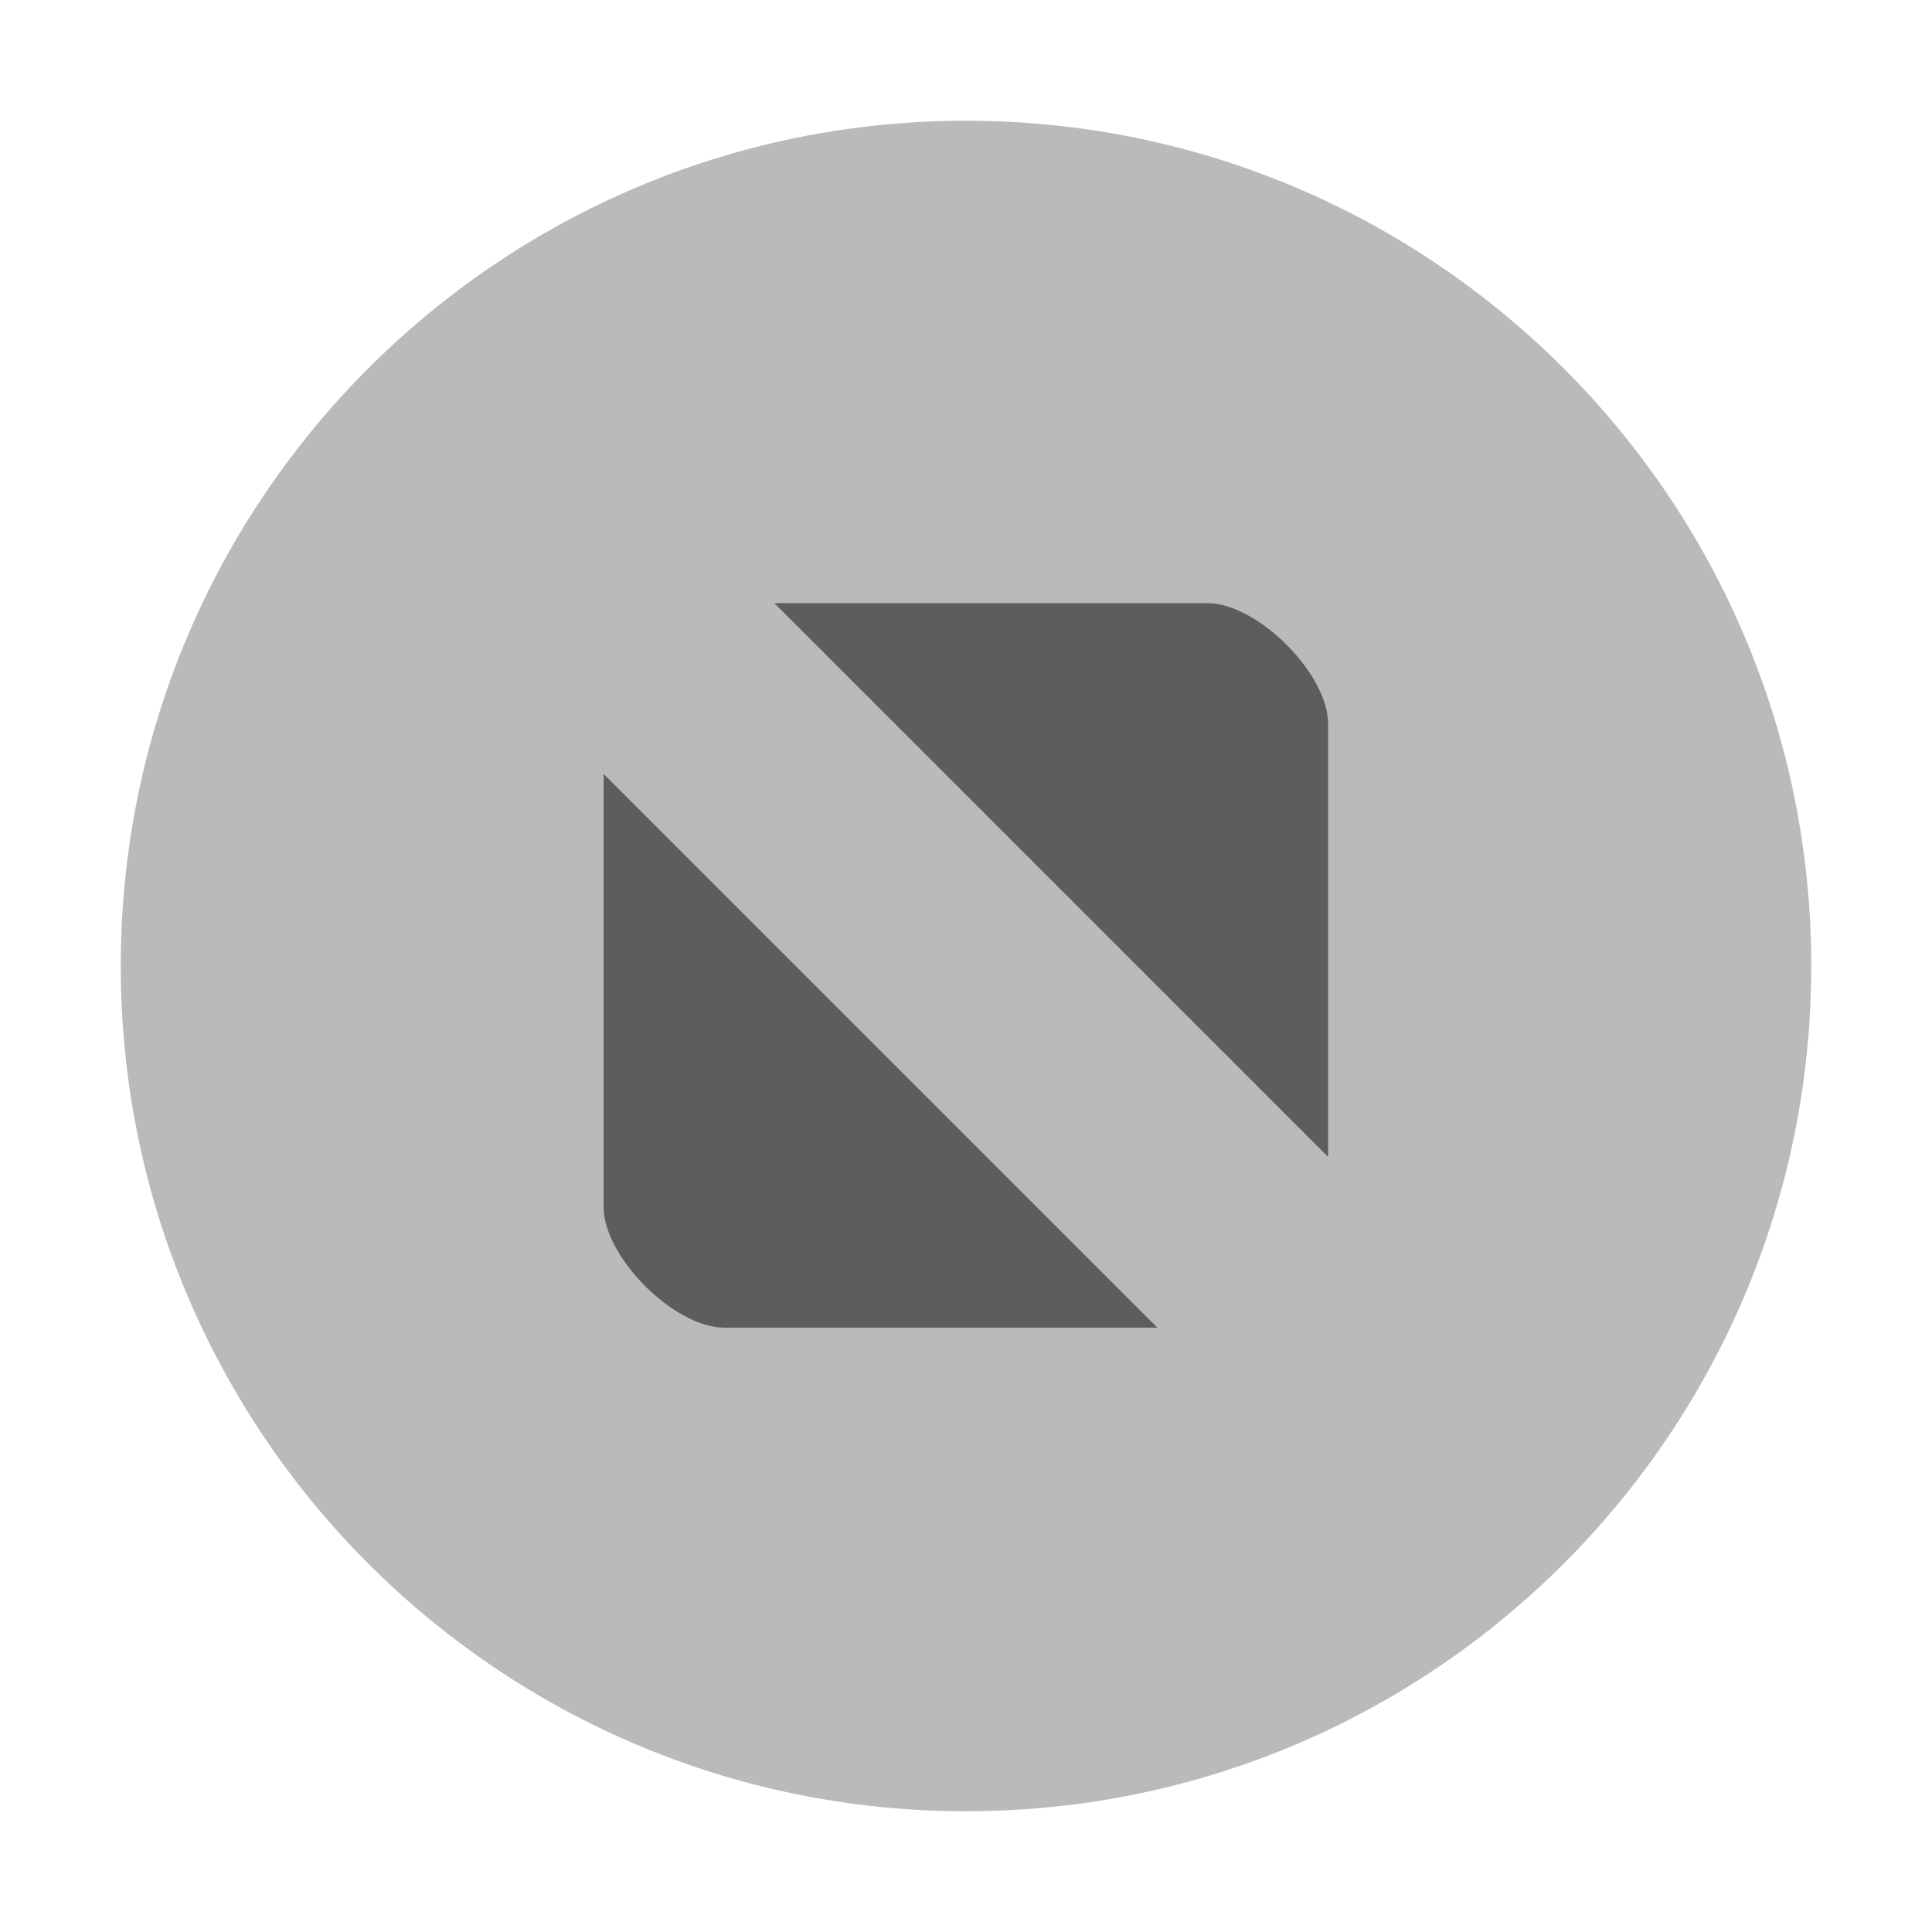
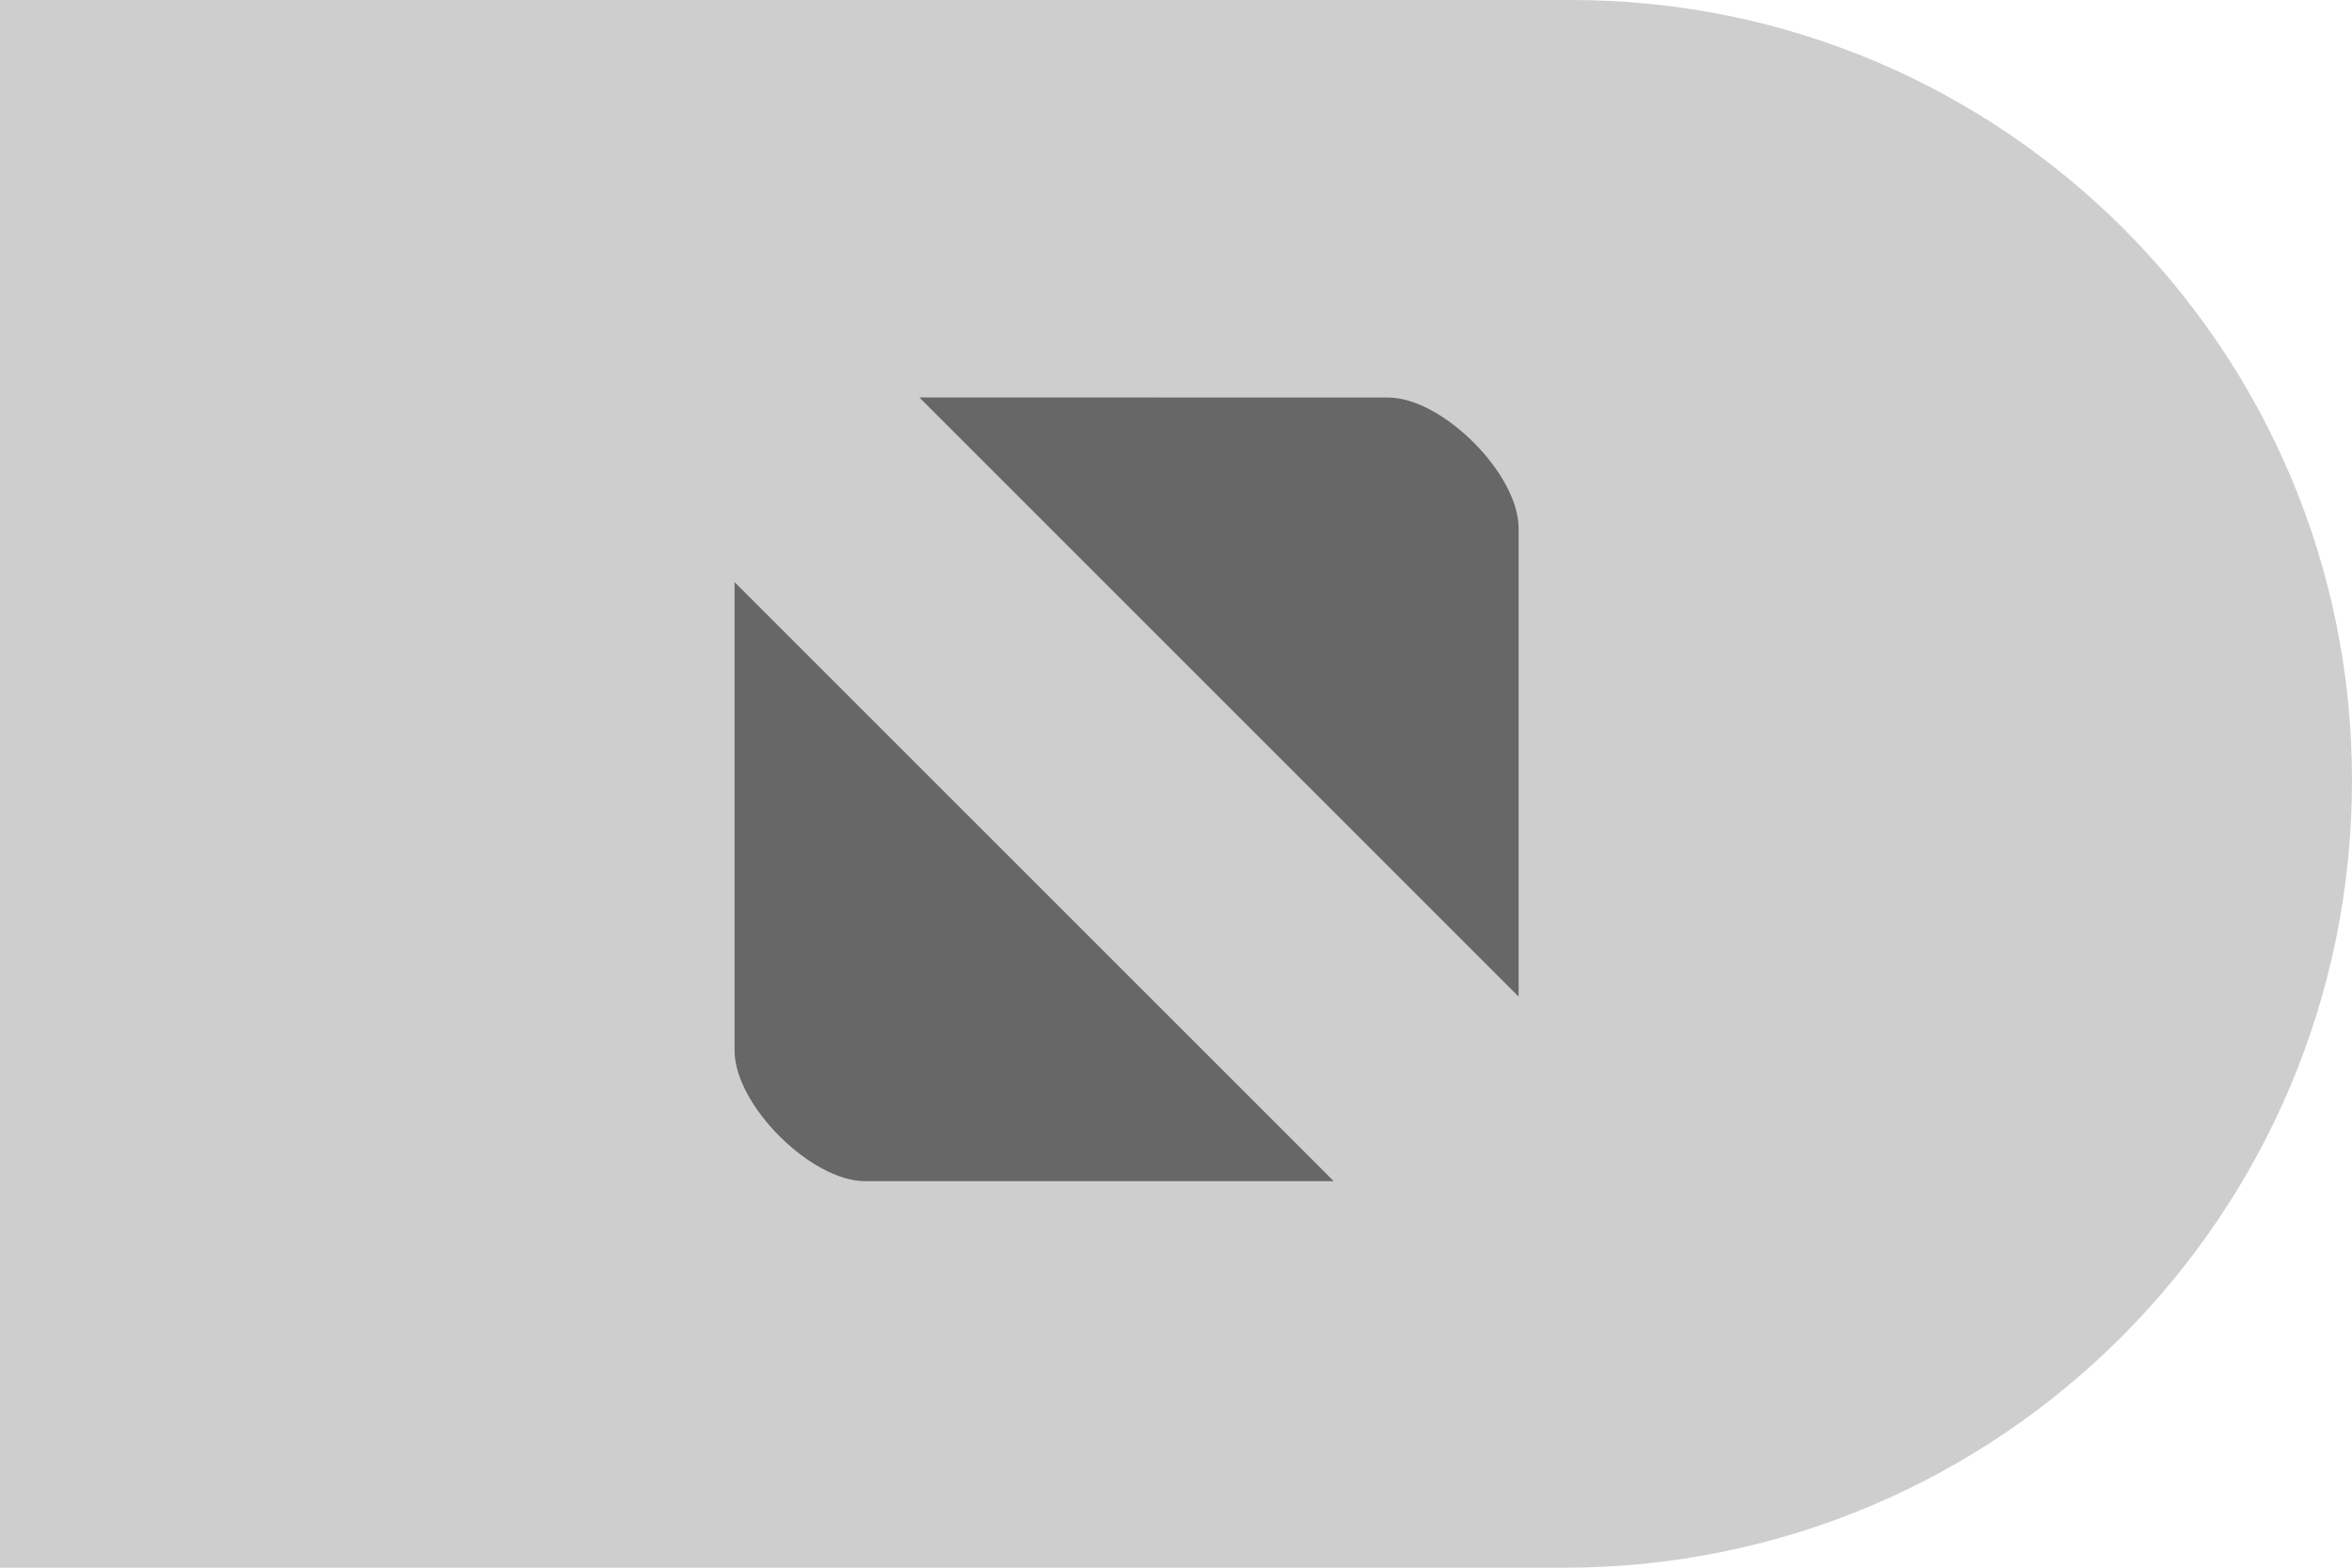
- <svg xmlns="http://www.w3.org/2000/svg" width="16" height="16" version="1.1">
-   <g id="titlebutton-minimize-backdrop" transform="translate(-253 268.64)">
-     <rect x="253" y="-268.64" width="16" height="16" ry="1.6931e-5" opacity="0" stroke-width=".474" style="paint-order:markers stroke fill" />
-     <g transform="translate(254,-267.64)" enable-background="new">
-       <g transform="translate(-5,-1033.4)" fill="#bababa" fill-rule="evenodd">
-         <path d="m12 1047.4c3.866 0 7-3.134 7-7s-3.134-7-7-7c-3.866 0-7 3.134-7 7s3.134 7 7 7" />
-         <path d="m12 1046.9c3.59 0 6.5-2.91 6.5-6.5 0-3.59-2.91-6.5-6.5-6.5-3.59 0-6.5 2.91-6.5 6.5 0 3.59 2.91 6.5 6.5 6.5" />
-       </g>
+ <svg xmlns="http://www.w3.org/2000/svg" width="20mm" height="13.333mm" viewBox="0 0 20 13.333" version="1.1" id="svg1">
+   <defs id="defs1" />
+   <g id="layer1" transform="translate(-106.7162,-59.73537)">
+     <g id="g127" transform="translate(-22.23145,-0.6426029)">
+       <path style="fill:#cecece;fill-opacity:1;stroke-width:0.265" id="path96" width="60" height="40" x="129.954" y="72.3" d="M 129.954,72.3 H 170.045 A 19.909,19.909 45 0 1 189.954,92.209 20.091,20.091 135 0 1 169.863,112.3 h -39.909 z" transform="matrix(0.3333333,0,0,0.3333333,85.62962,36.27797)" />
+       <path d="m 136.765,63.758 5.096,5.096 v -3.984 c 0,-0.462 -0.649,-1.111 -1.111,-1.111 z m -1.571,1.571 v 3.984 c 0,0.462 0.649,1.111 1.111,1.111 h 3.984 z" opacity="0.5" id="path57" style="stroke-width:4.199" />
    </g>
  </g>
-   <path d="m6.413 4.995 4.586 4.586v-3.586c0-0.416-0.585-1-1-1zm-1.414 1.414v3.586c0 0.416 0.584 1 1 1h3.586z" opacity=".5" stroke-width="3.78" />
</svg>
